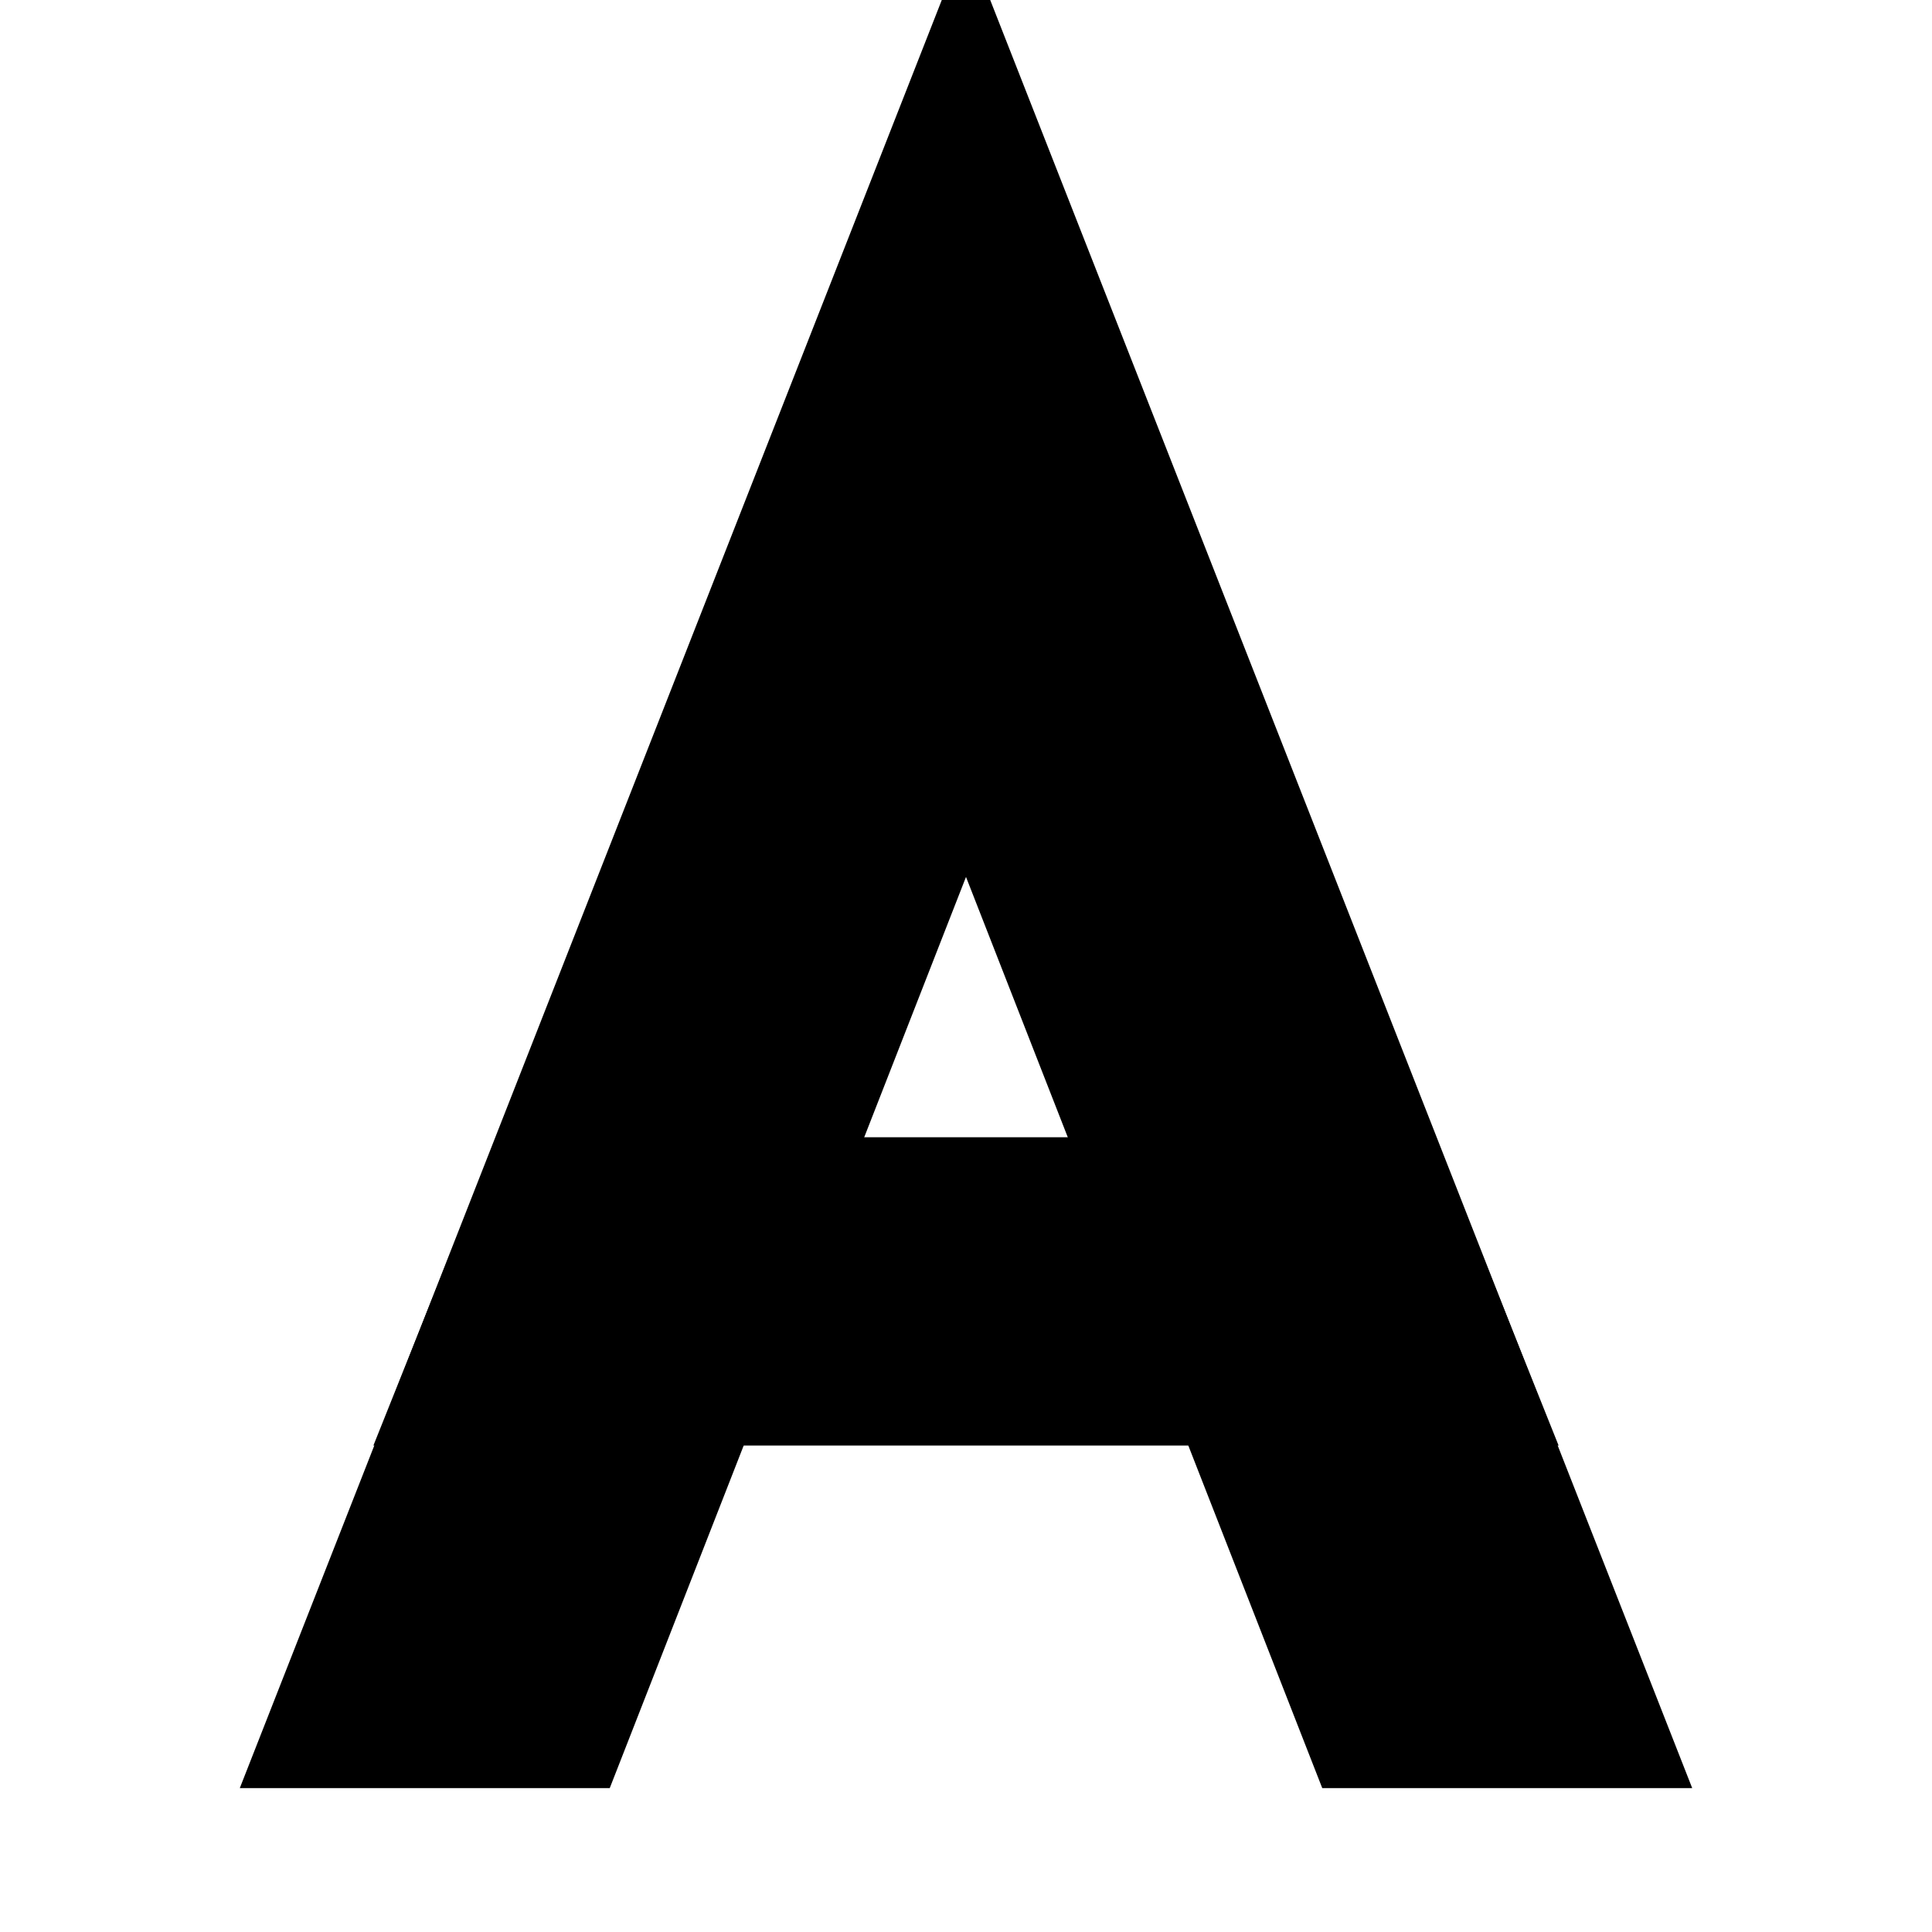
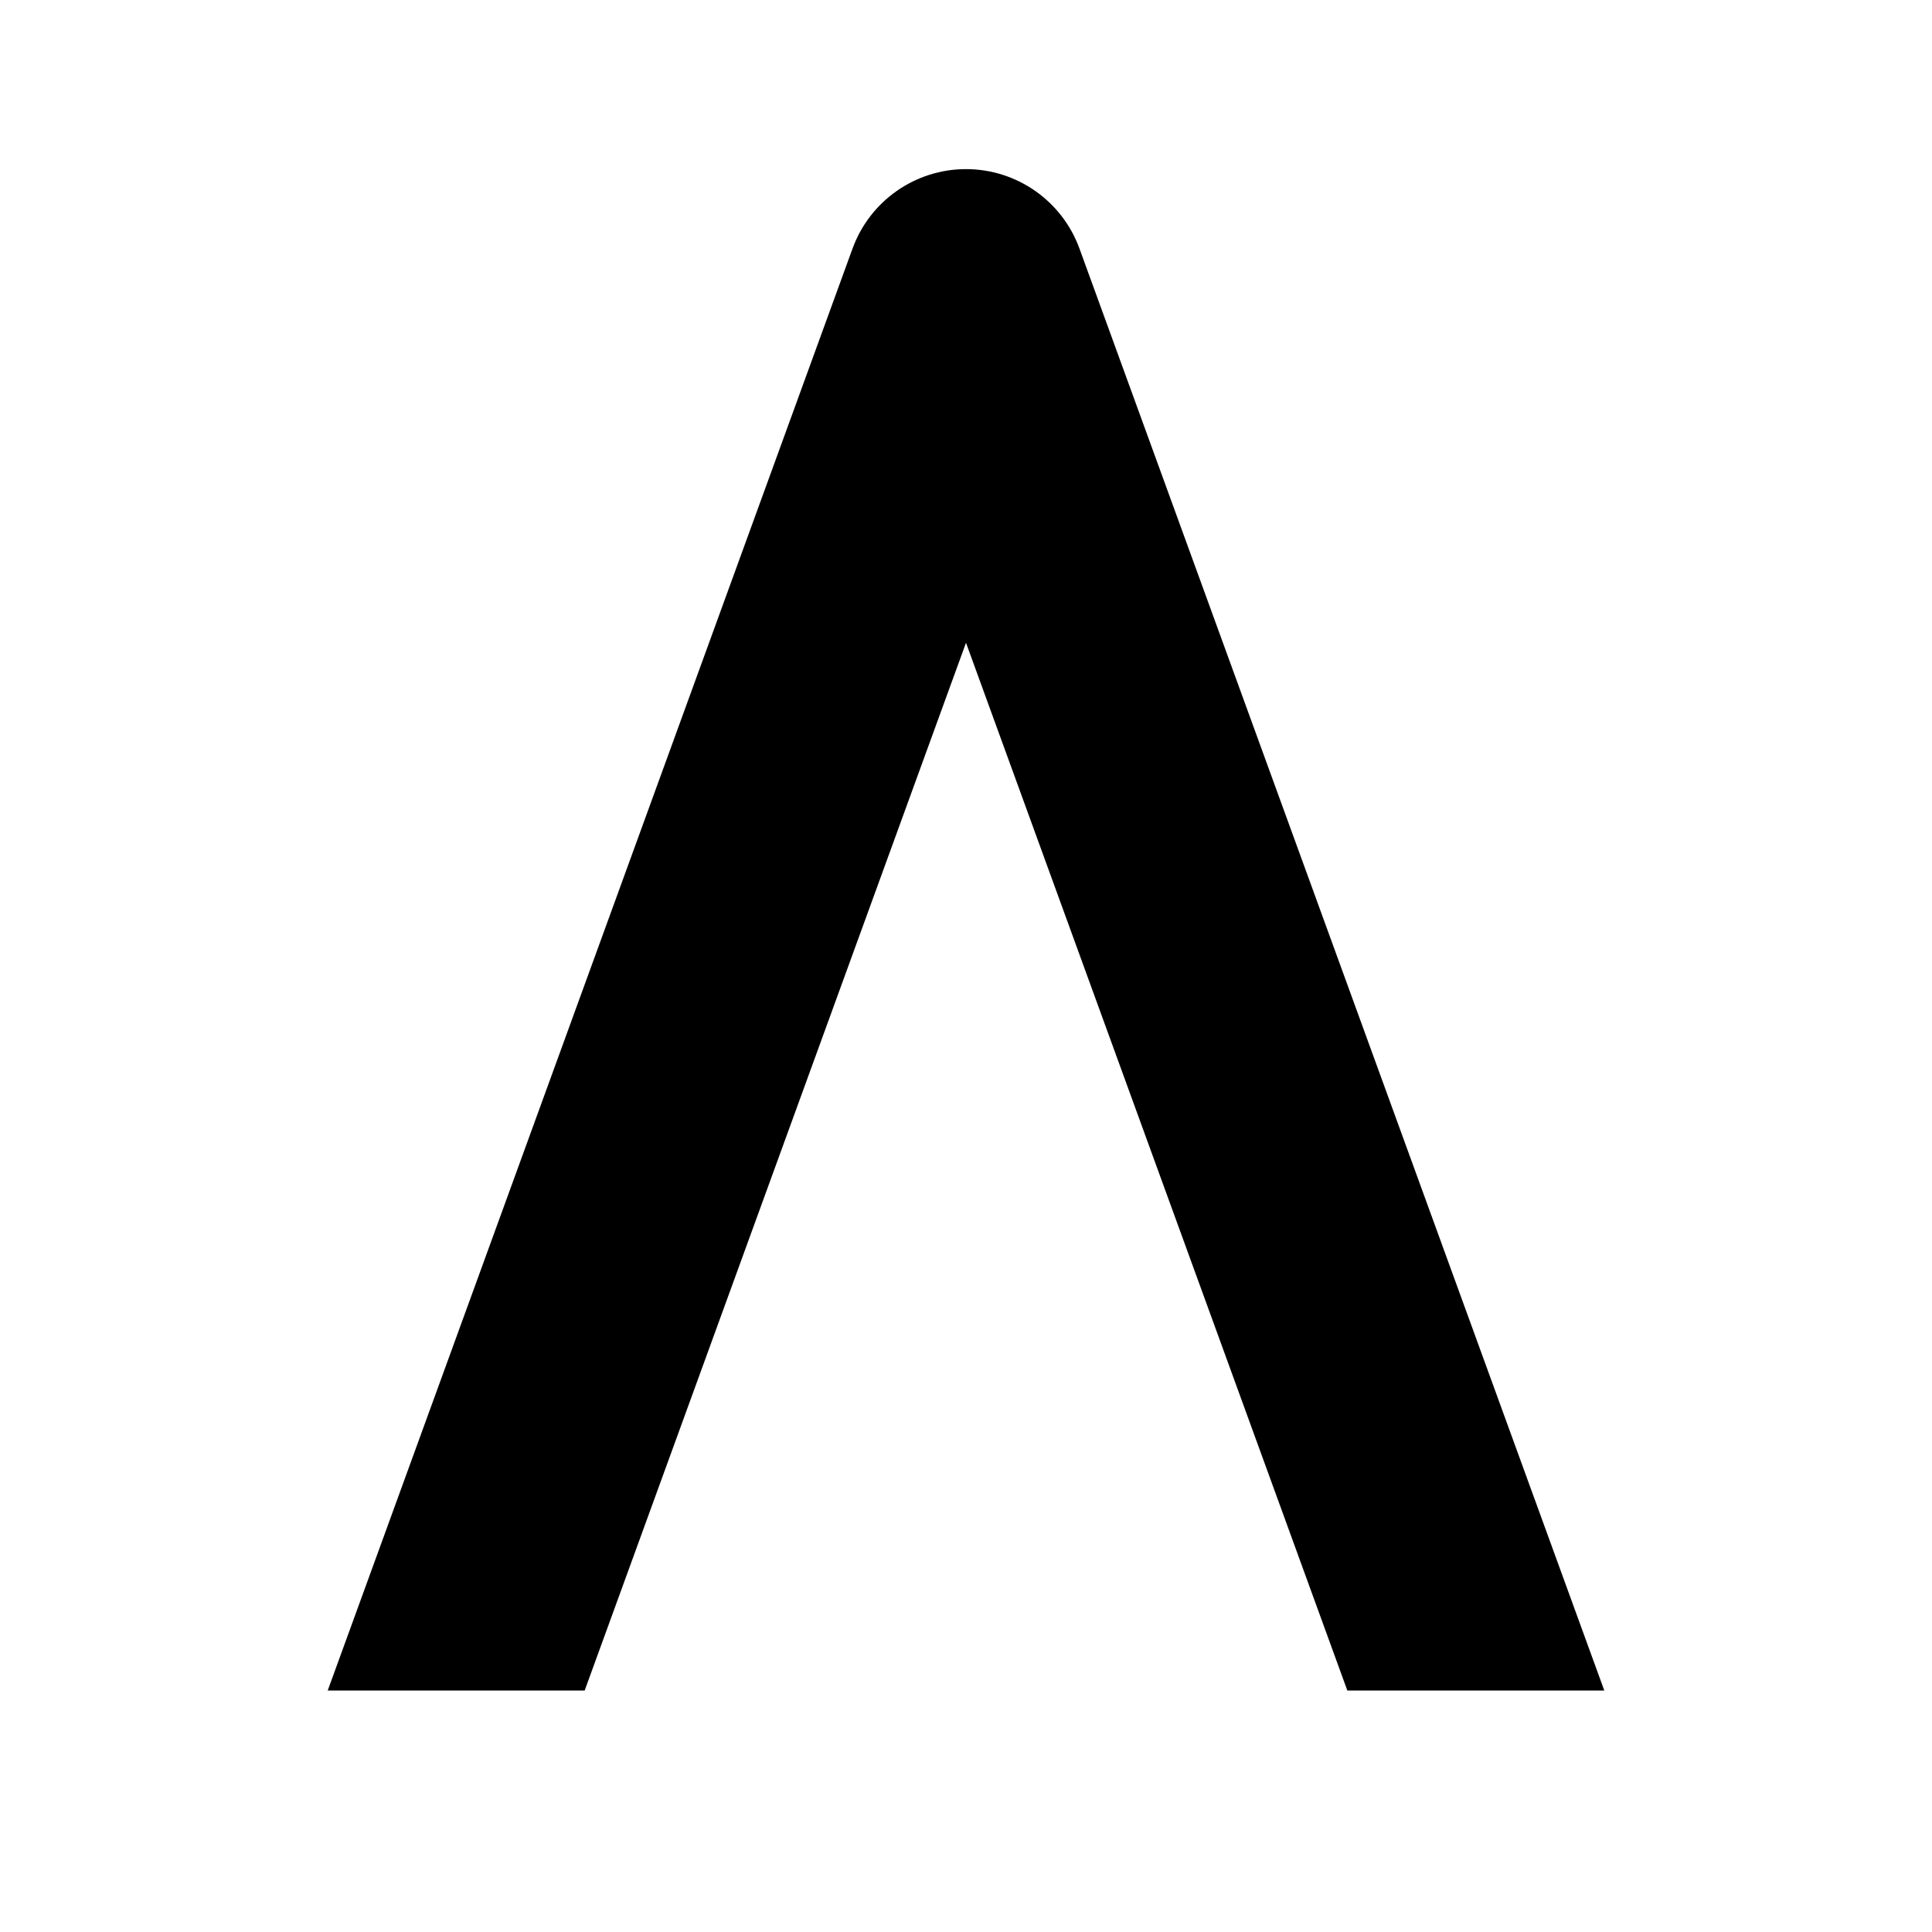
- <svg xmlns="http://www.w3.org/2000/svg" width="16" height="16" viewBox="288 228 448 564" fill="none">
-   <g transform="translate(0 -30)" fill="currentColor">
-     <path fill-rule="evenodd" d="M512 240 300 780h424L512 240Zm0 274-104 266h208L512 514Z" />
-     <path d="M375 590h274l36 90H339l36-90Z" />
-   </g>
+ <svg xmlns="http://www.w3.org/2000/svg" width="16" height="16" viewBox="0 0 32 32" fill="none">
+   <path fill="currentColor" d="M5.428 28.000L14.121 4.116A2.000 2.000 0 0 1 17.879 4.116L26.572 28.000L22.316 28.000L14.121 5.484A2.000 2.000 0 0 0 17.879 5.484L9.684 28.000Z" />
</svg>
